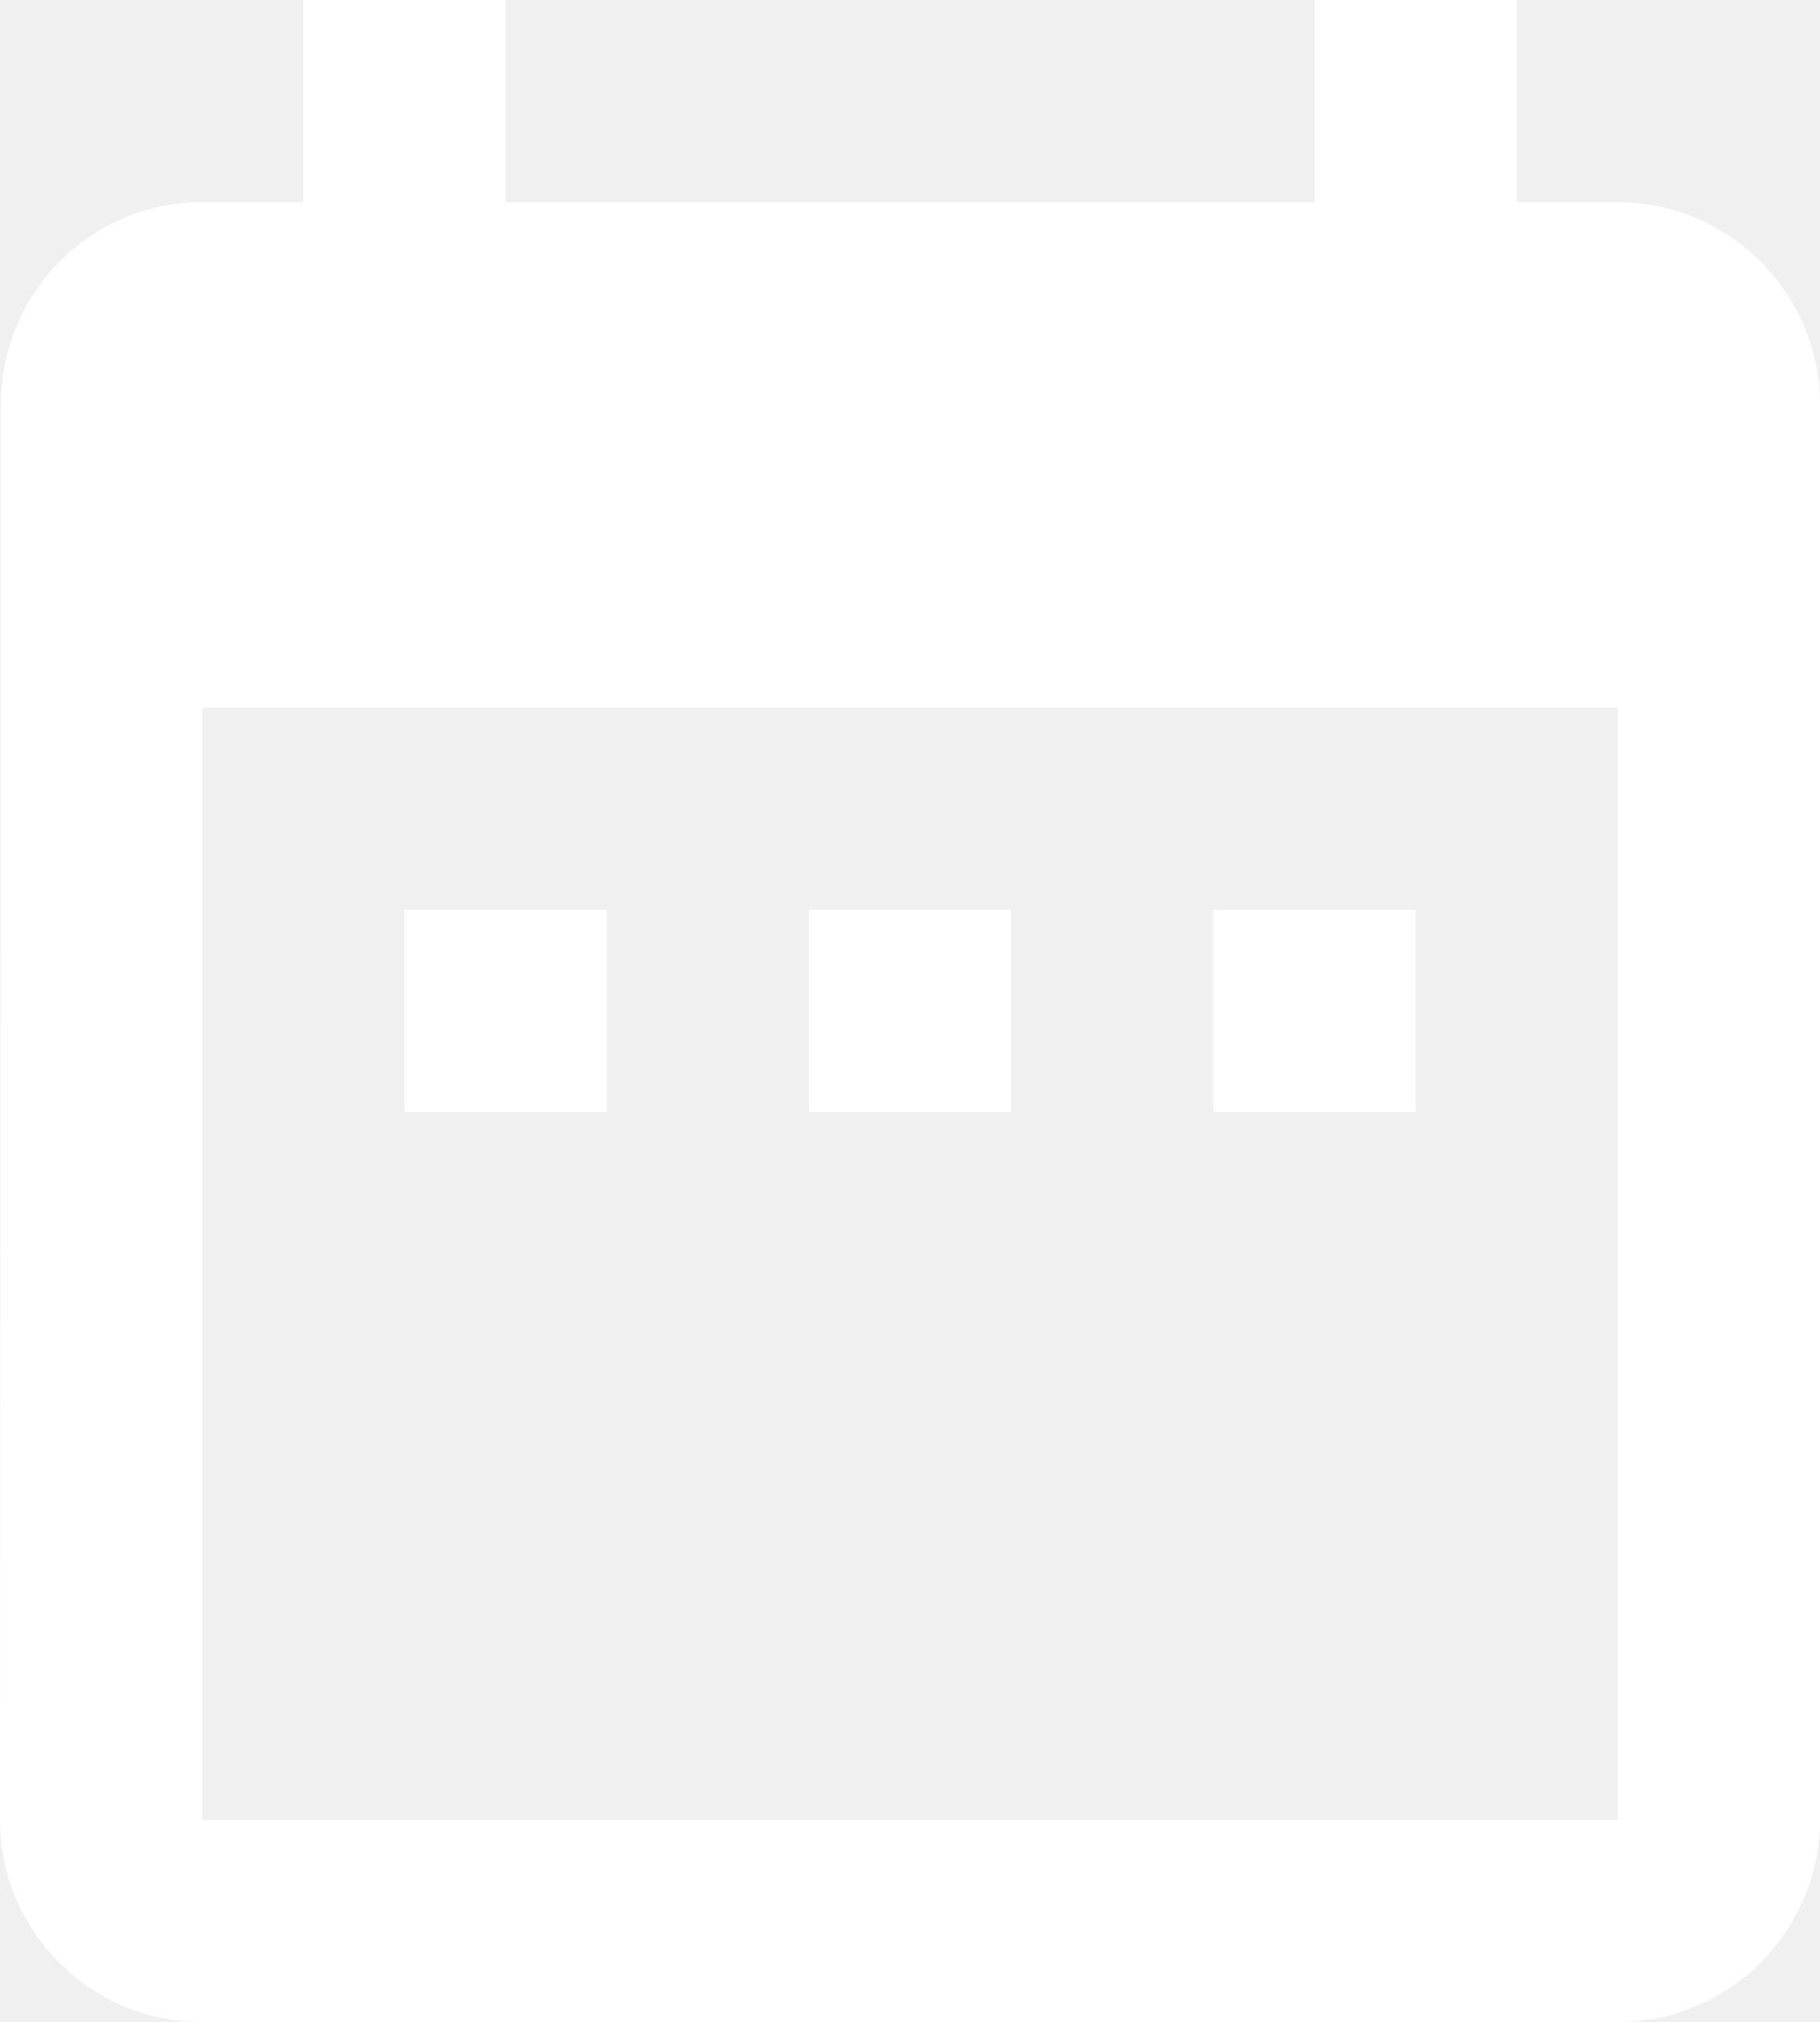
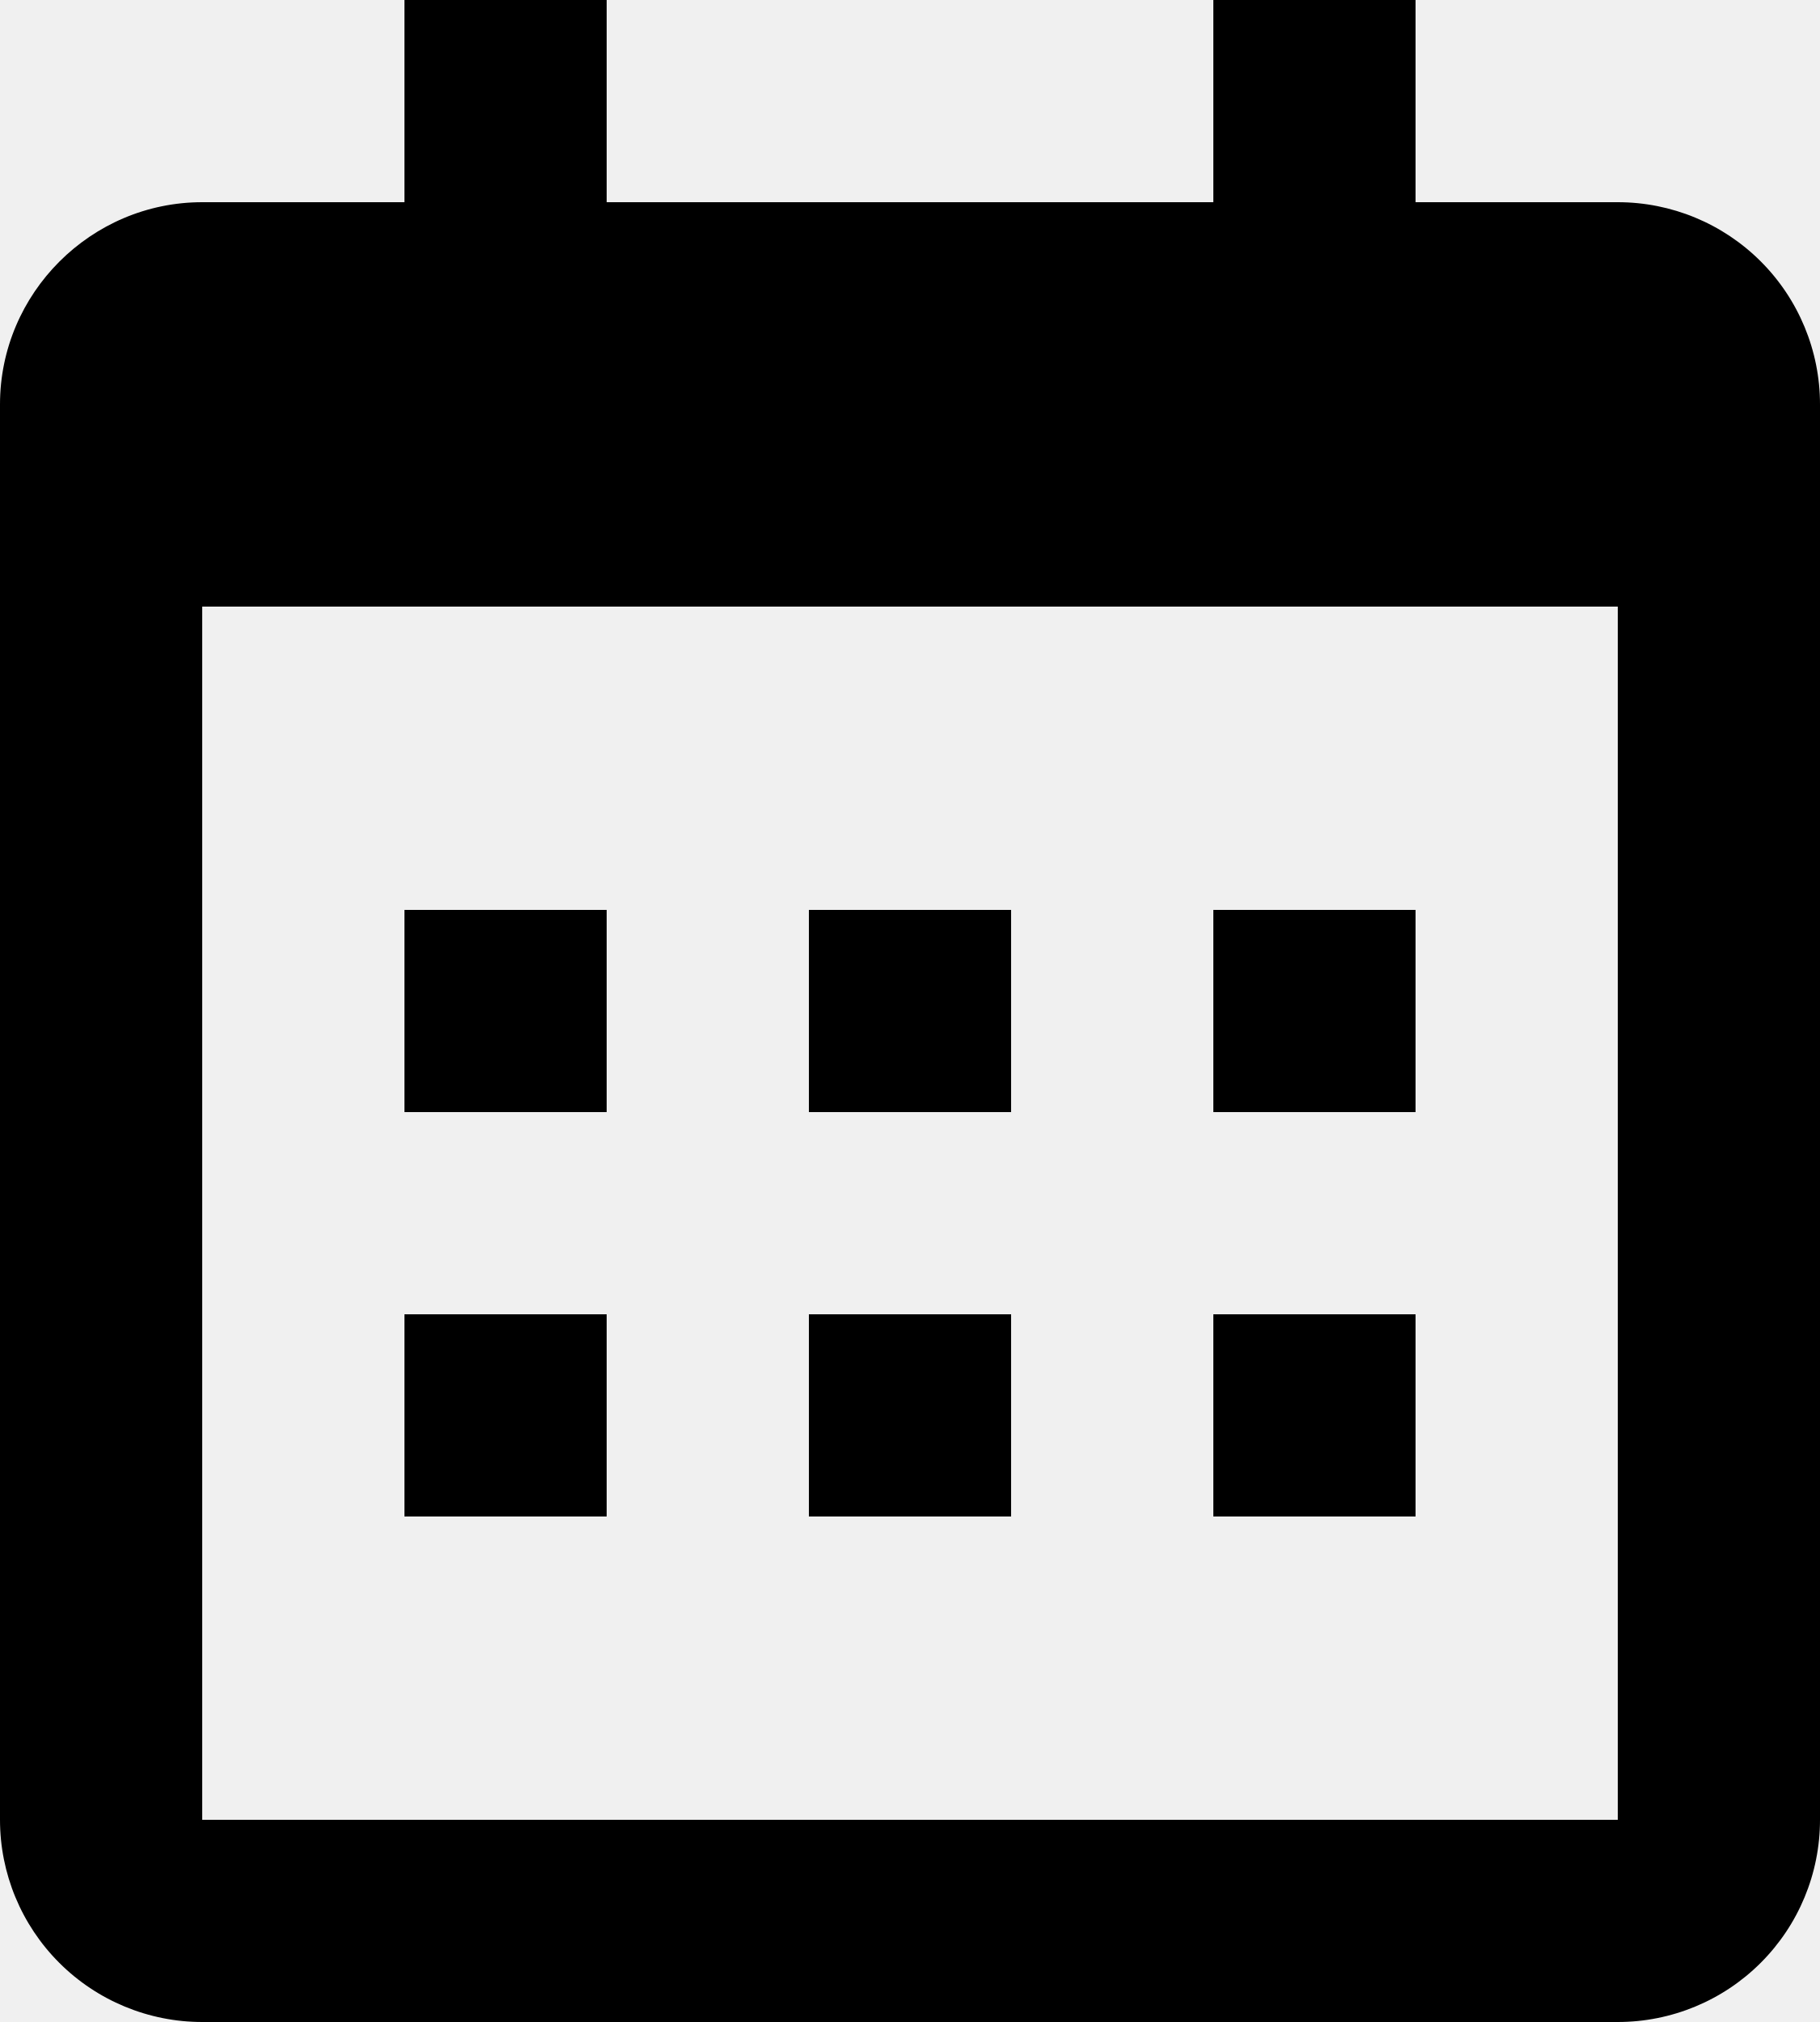
- <svg xmlns="http://www.w3.org/2000/svg" width="18" height="20" viewBox="0 0 18 20" fill="none">
-   <path d="M6 9H4V11H6V9ZM10 9H8V11H10V9ZM14 9H12V11H14V9ZM16 2H15V0H13V2H5V0H3V2H2C0.89 2 0.01 2.9 0.01 4L0 18C0 19.1 0.89 20 2 20H16C17.1 20 18 19.1 18 18V4C18 2.9 17.1 2 16 2ZM16 18H2V7H16V18Z" fill="white" />
+ <svg xmlns="http://www.w3.org/2000/svg" width="450" height="500" viewBox="0 0 450 500" fill="none">
+   <path d="M0 100C0 72.5 22.5 50 50 50H400C413.261 50 425.979 55.268 435.355 64.645C444.732 74.022 450 86.739 450 100V450C450 463.261 444.732 475.979 435.355 485.355C425.979 494.732 413.261 500 400 500H50C36.739 500 24.021 494.732 14.645 485.355C5.268 475.979 0 463.261 0 450V100ZM50 150V450H400V150H50ZM100 0H150V50H100V0ZM300 0H350V50H300V0ZM100 225H150V275H100V225ZM100 325H150V375H100V325ZM200 225H250V275H200V225ZM200 325H250V375H200V325ZM300 225H350V275H300V225ZM300 325H350V375H300V325Z" fill="black" />
</svg>
